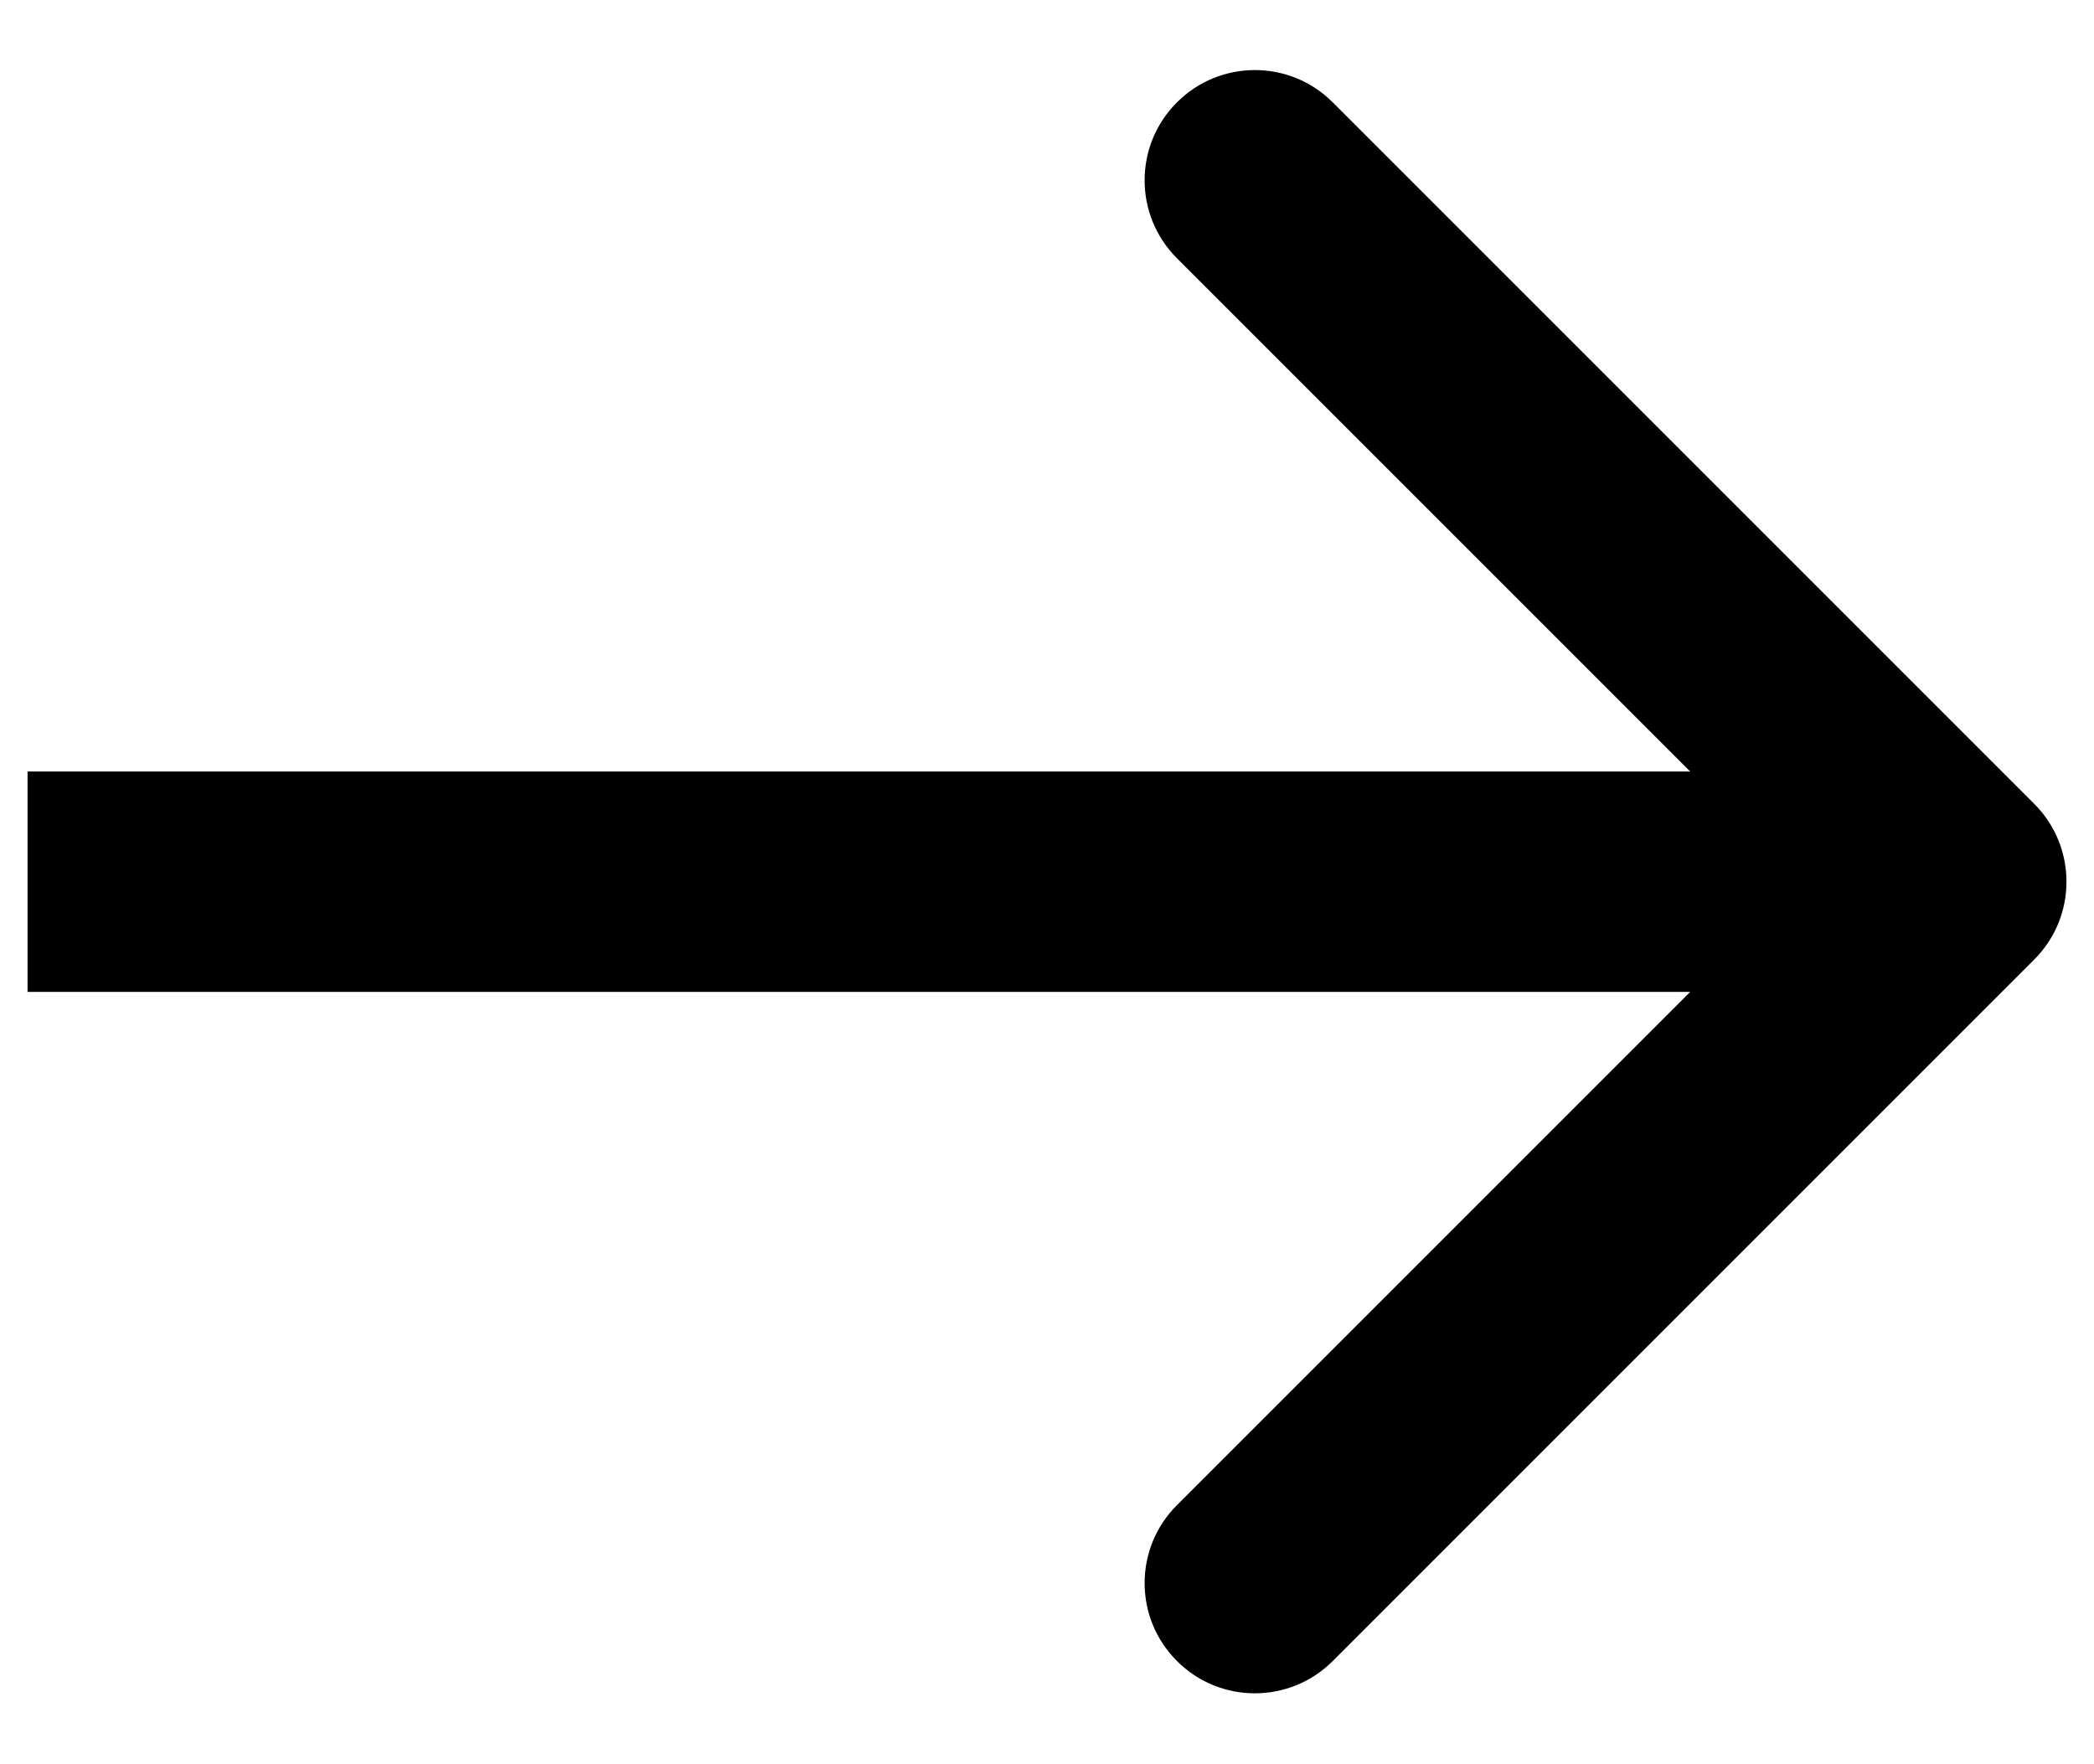
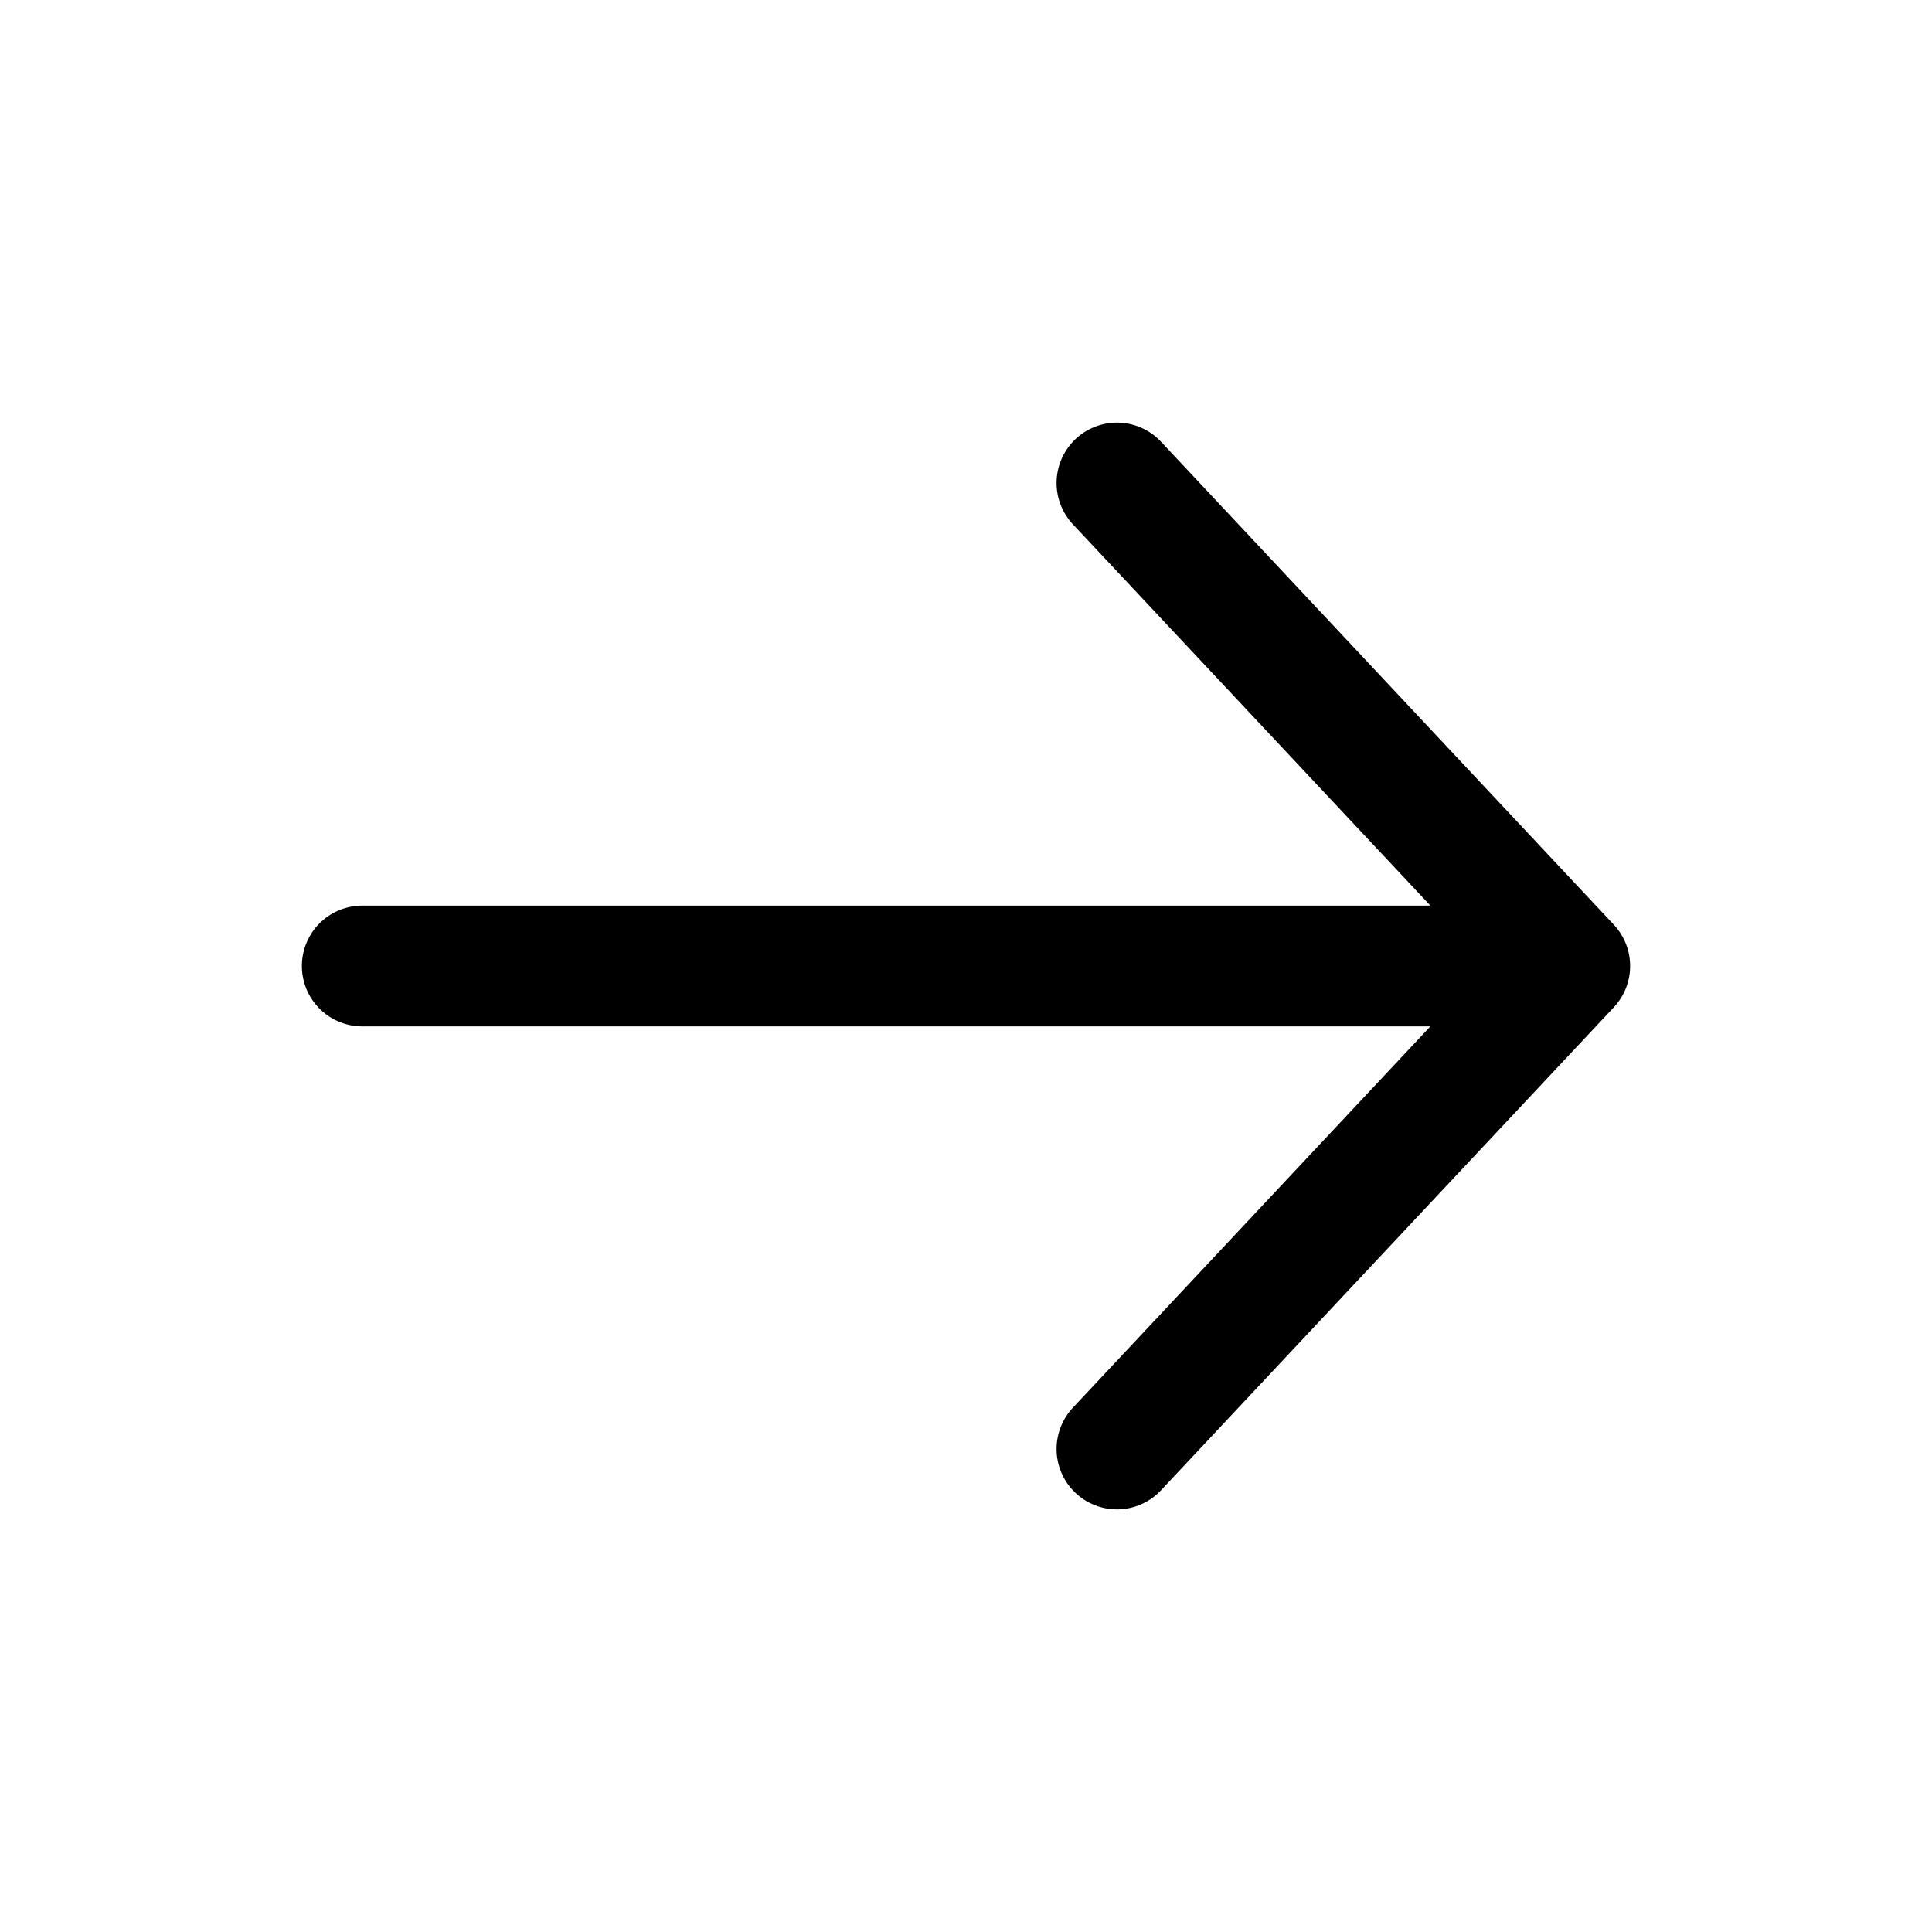
- <svg xmlns="http://www.w3.org/2000/svg" width="19" height="16" viewBox="0 0 19 16" fill="none">
-   <path d="M18.457 8.707C18.848 8.317 18.848 7.683 18.457 7.293L12.093 0.929C11.703 0.538 11.069 0.538 10.679 0.929C10.288 1.319 10.288 1.953 10.679 2.343L16.336 8L10.679 13.657C10.288 14.047 10.288 14.681 10.679 15.071C11.069 15.462 11.703 15.462 12.093 15.071L18.457 8.707ZM0.25 9L17.75 9L17.75 7L0.25 7L0.25 9Z" fill="currentColor" />
+ <svg xmlns="http://www.w3.org/2000/svg" width="20px" height="20px" viewBox="0 0 24 24">
+   <path fill="none" stroke="currentColor" stroke-linecap="round" stroke-linejoin="round" stroke-width="1.5" d="M4.5 12h15m0 0l-5.625-6m5.625 6l-5.625 6" />
</svg>
